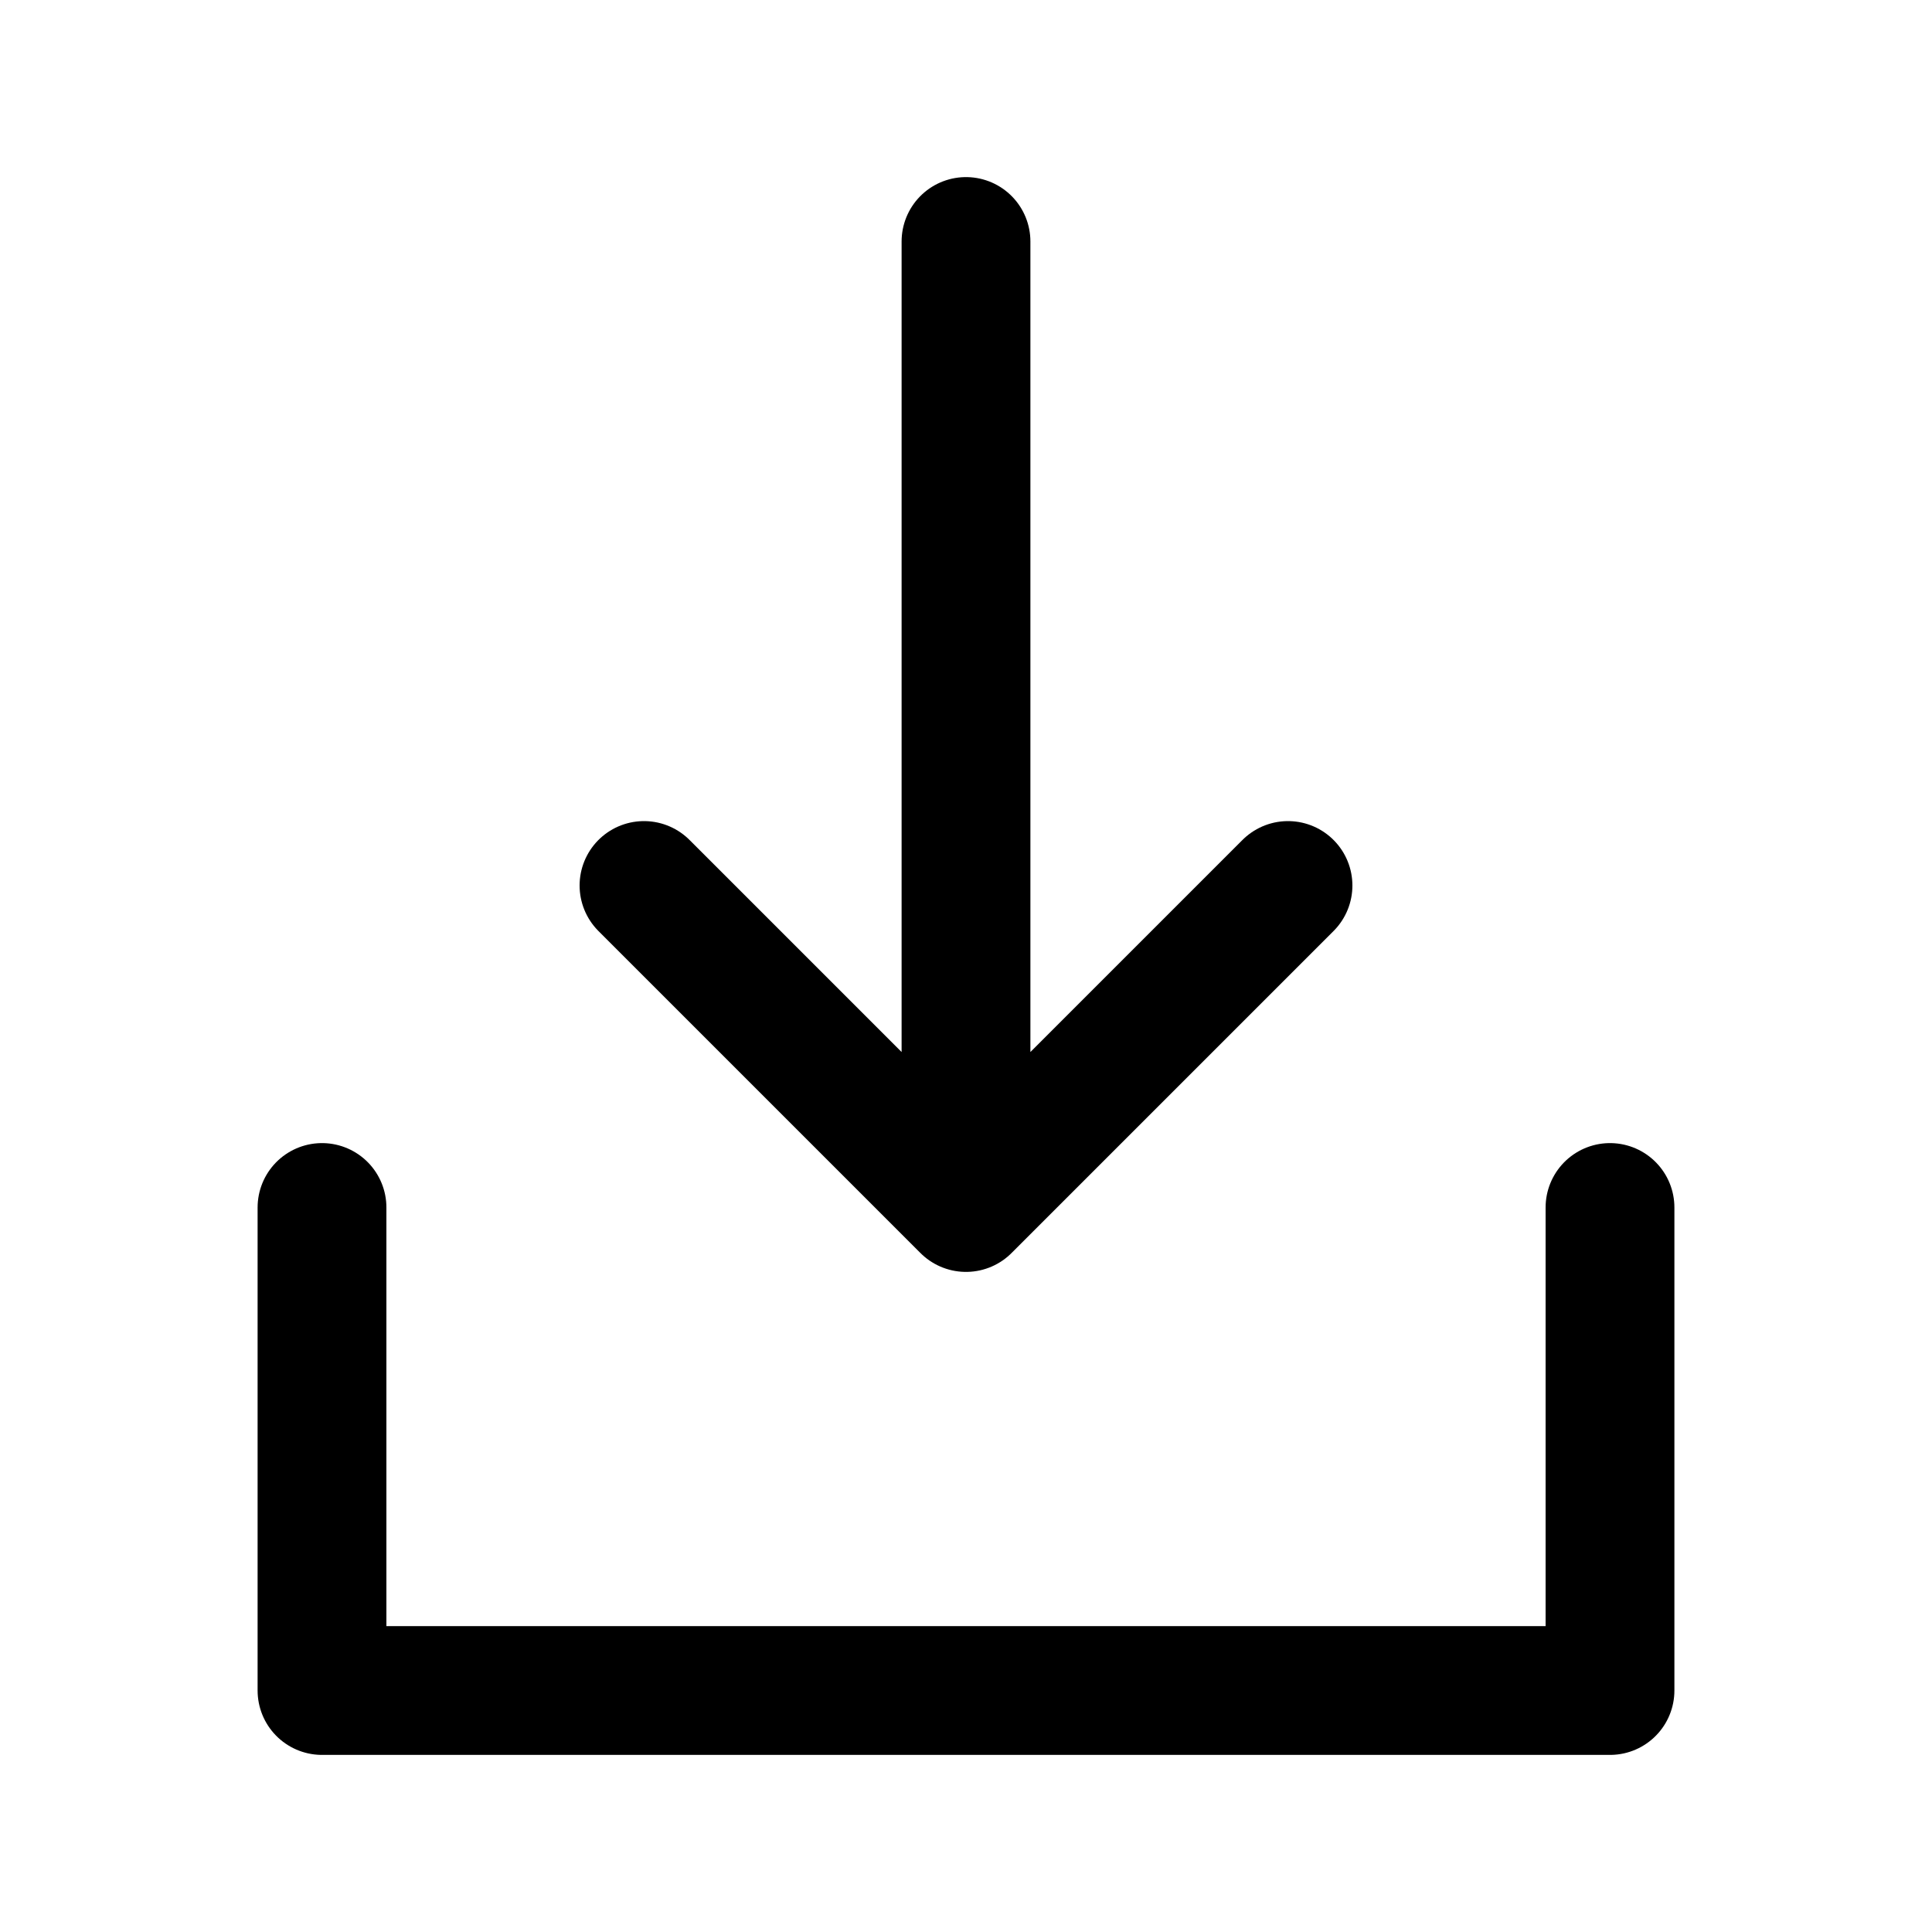
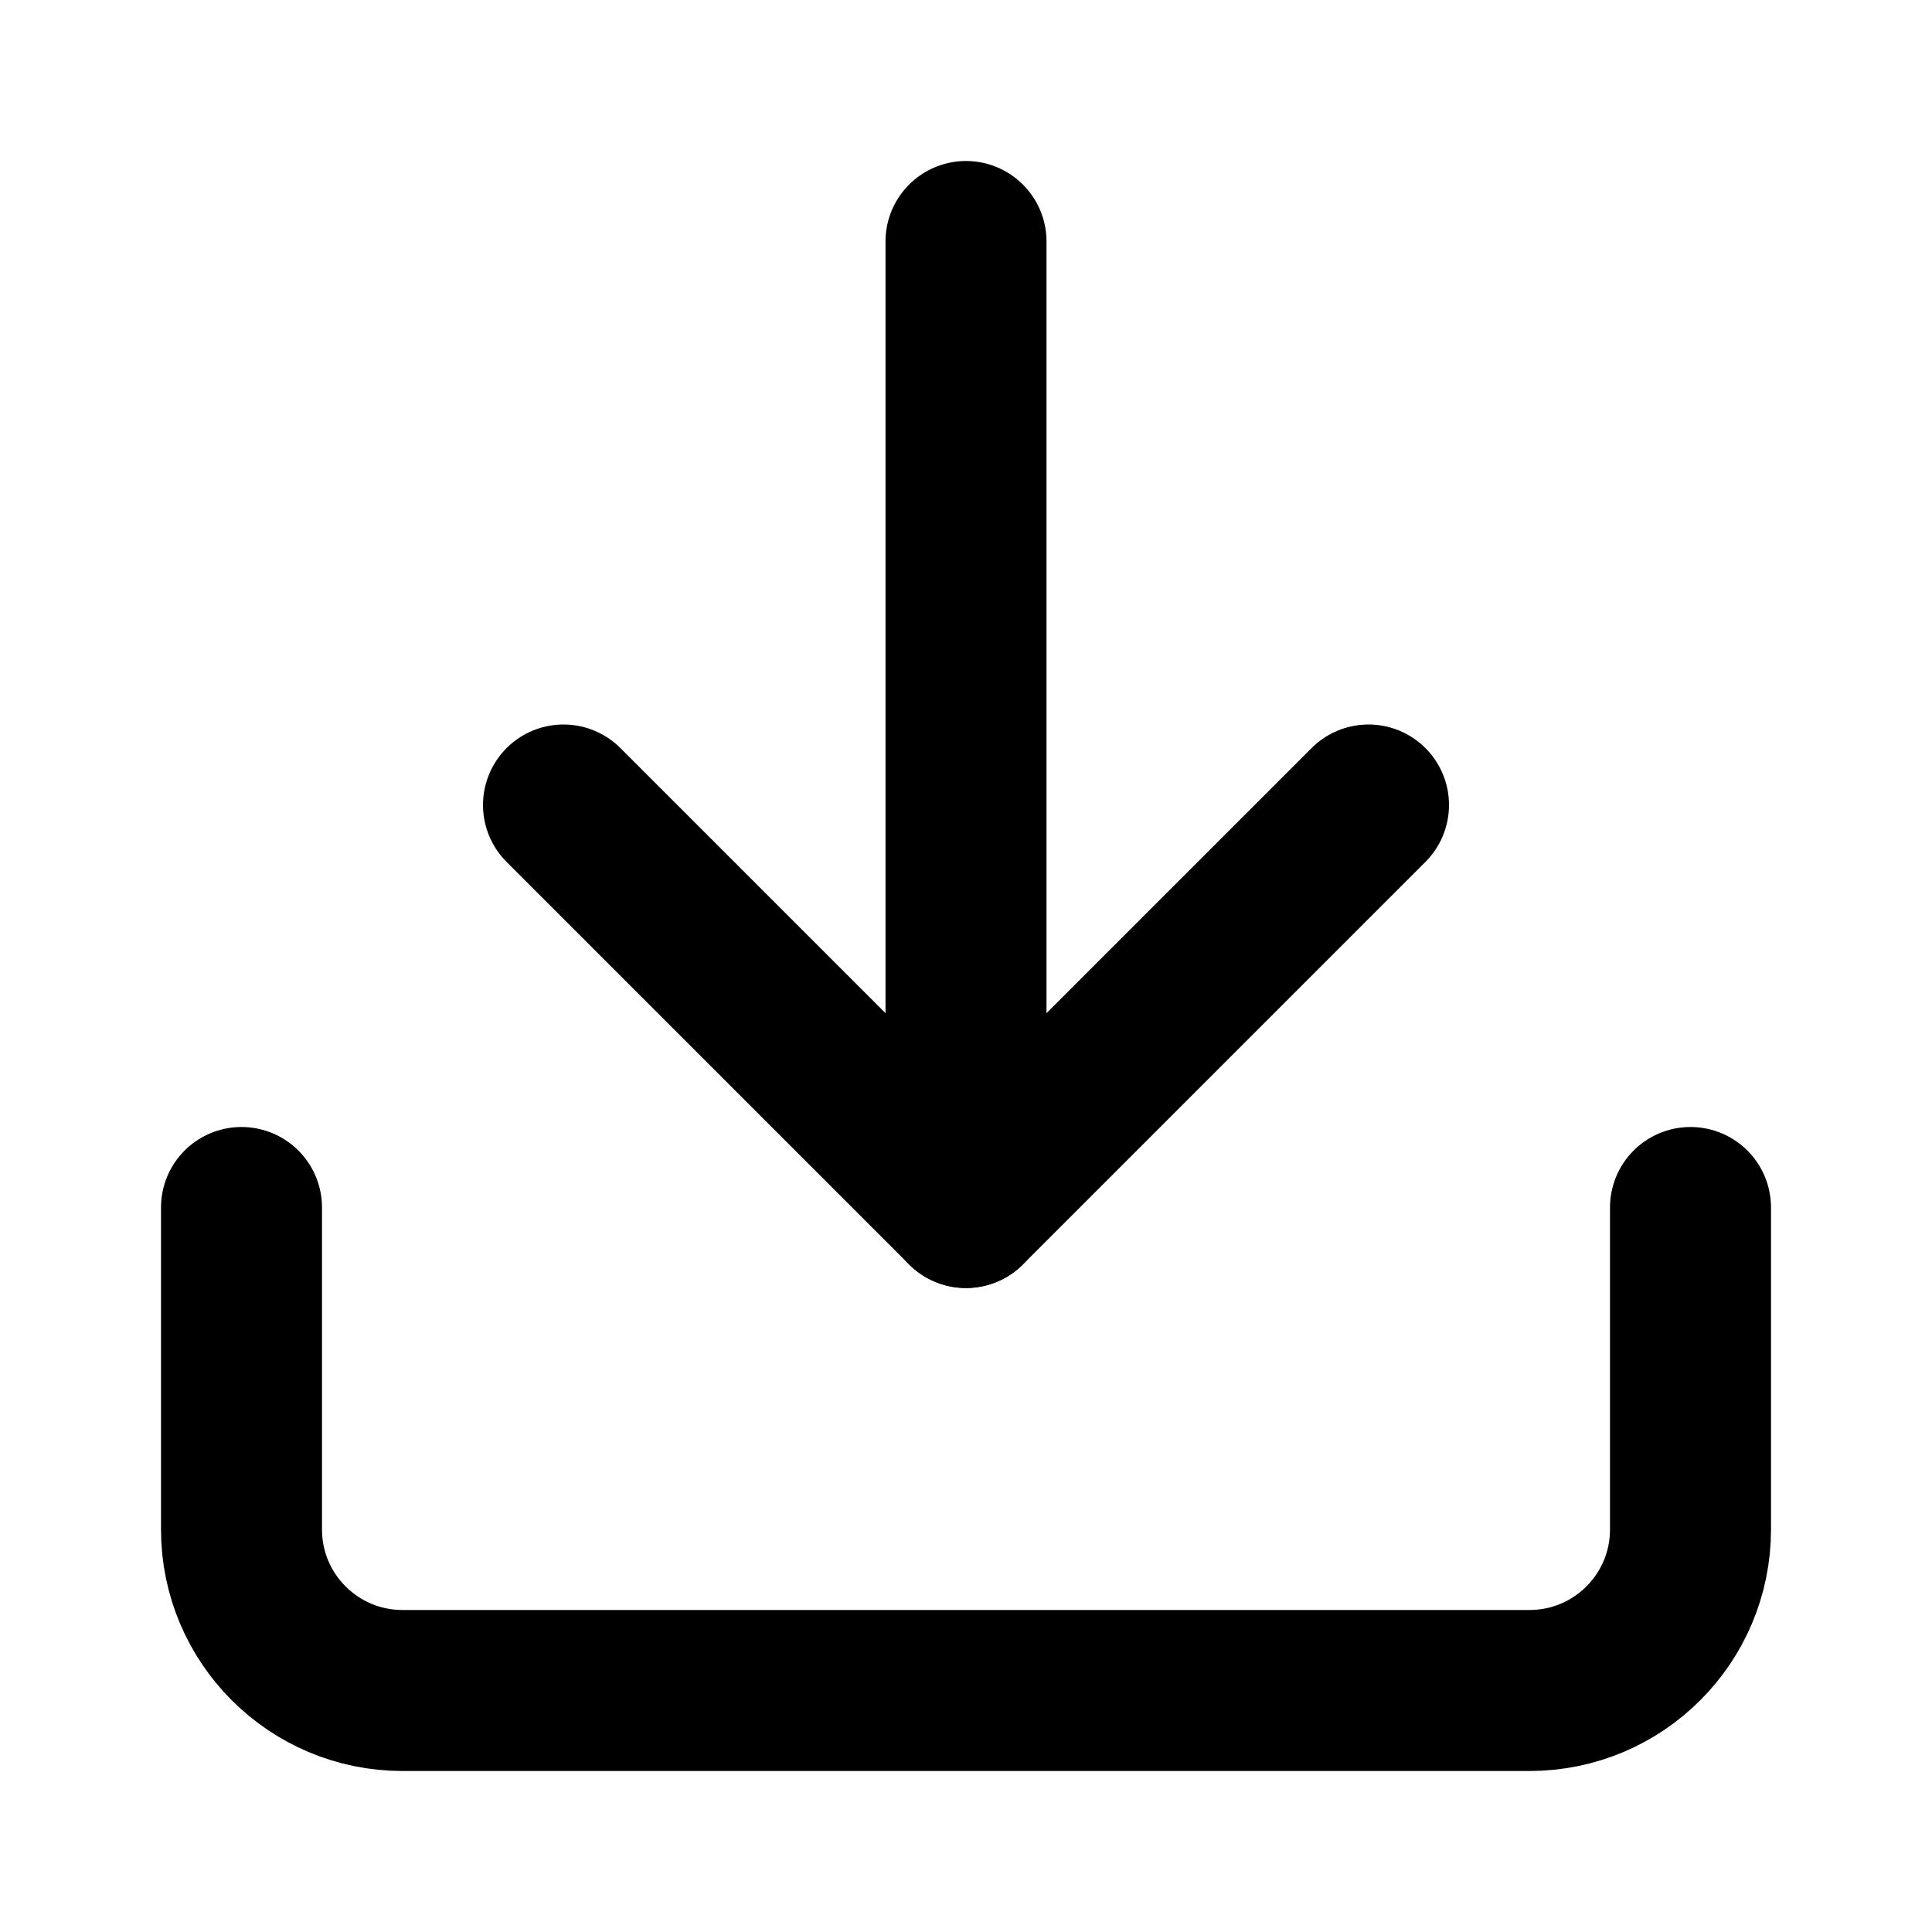
- <svg xmlns="http://www.w3.org/2000/svg" viewBox="0 0 24 24" fill="none" stroke="currentColor" stroke-width="1.6" stroke-linecap="round" stroke-linejoin="round">
-   <path d="M12 3v12m-4-4 4 4 4-4M4 15v6h16v-6" />
+ <svg xmlns="http://www.w3.org/2000/svg" width="24" height="24" viewBox="0 0 24 24" fill="none" stroke="currentColor" stroke-width="2" stroke-linecap="round" stroke-linejoin="round">
+   <path d="M12 15V3" />
+   <path d="M21 15v4a2 2 0 0 1-2 2H5a2 2 0 0 1-2-2v-4" />
+   <path d="m7 10 5 5 5-5" />
</svg>
